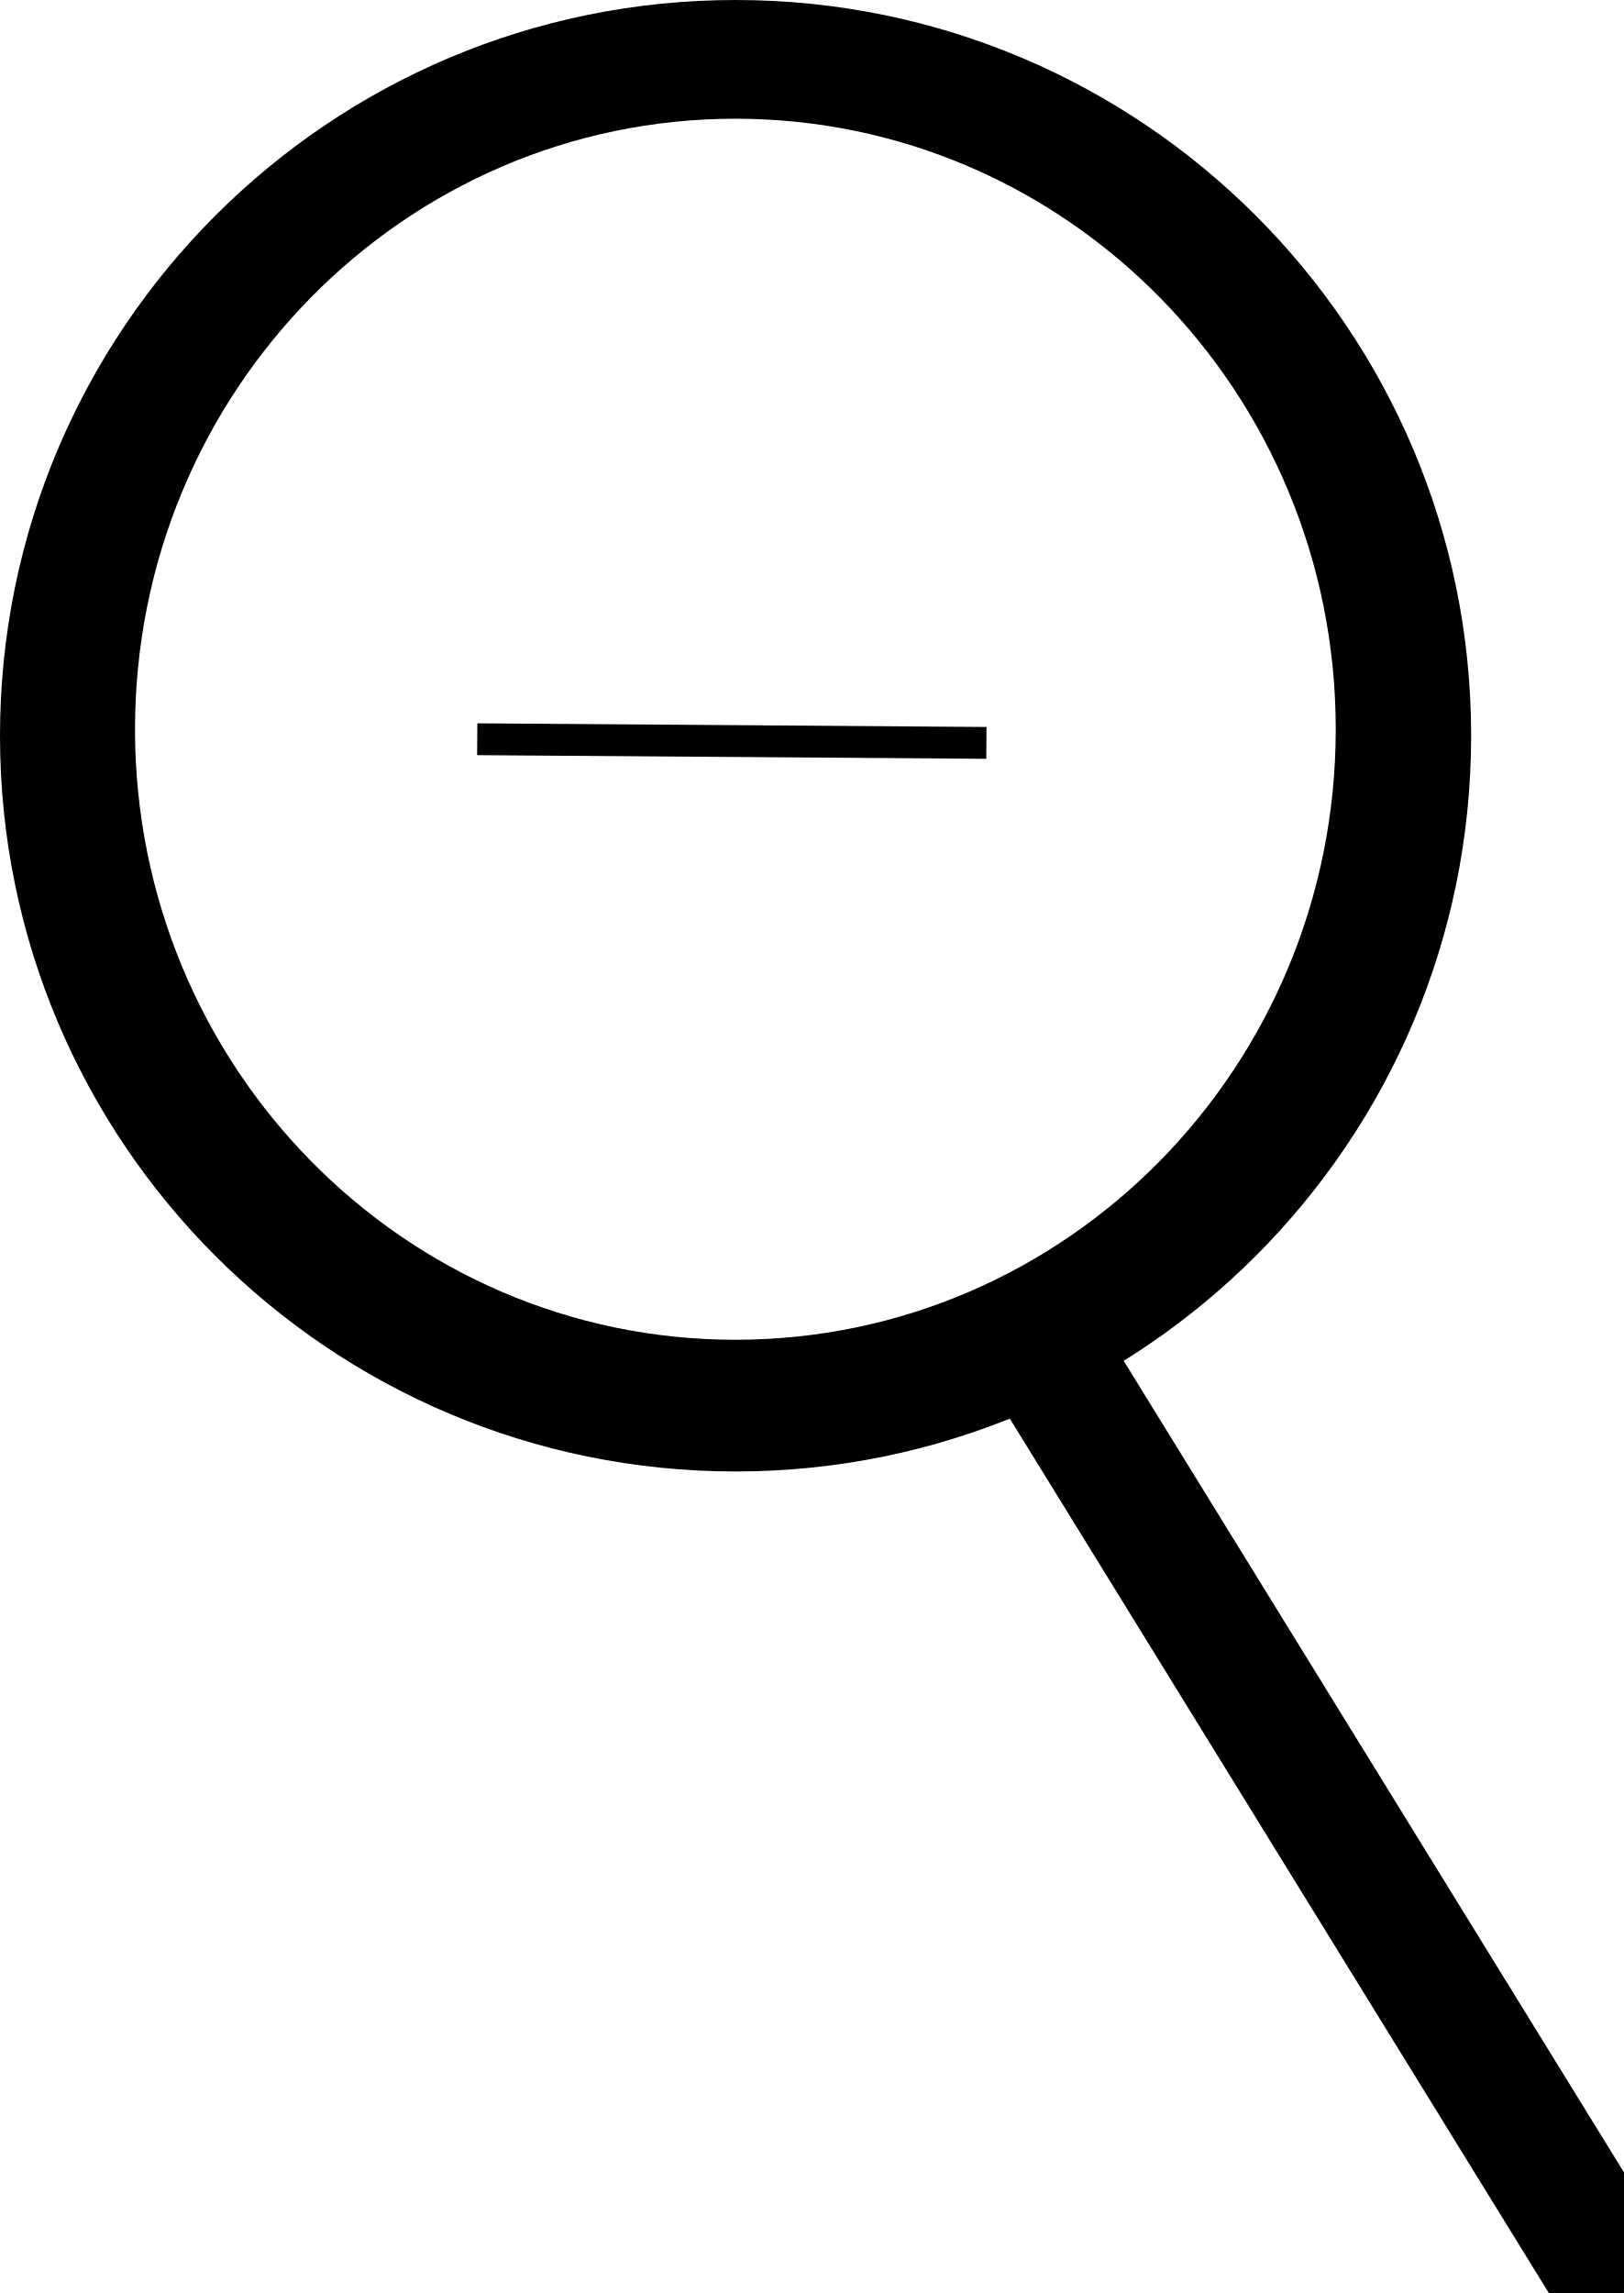
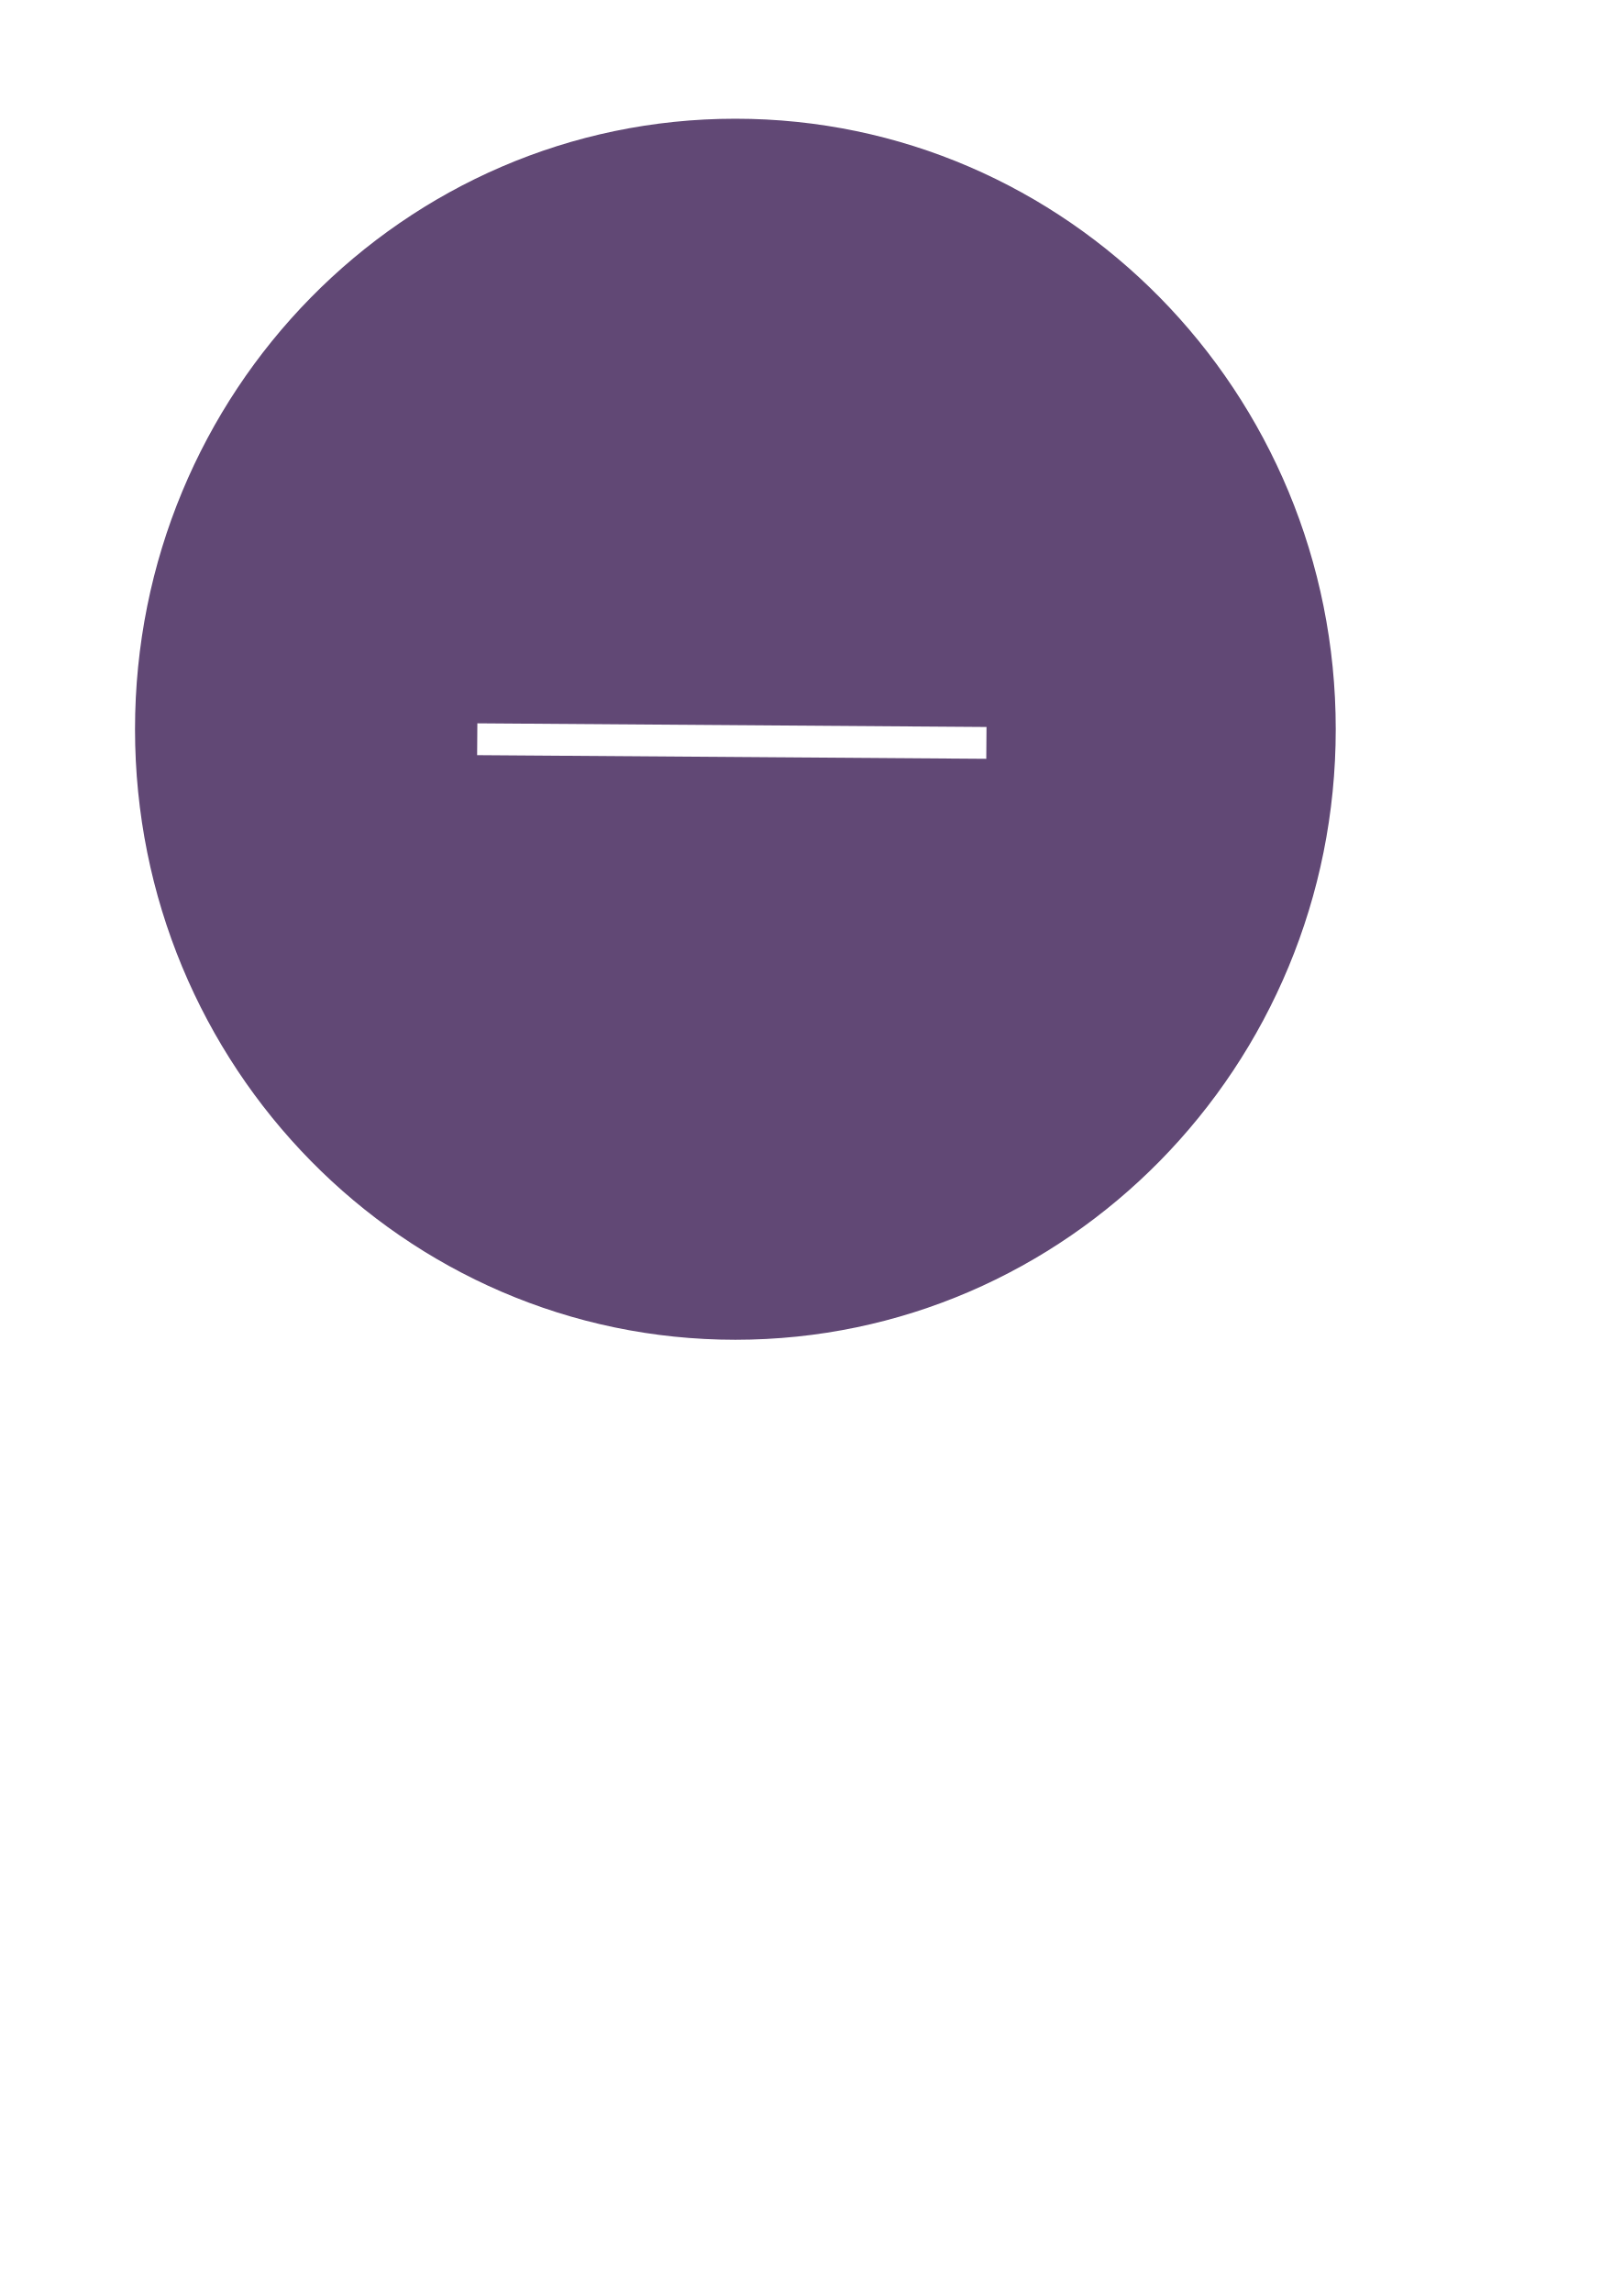
<svg xmlns="http://www.w3.org/2000/svg" viewBox="162.869 142.875 51.033 72.059">
-   <circle style="paint-order: fill;" cx="185.99" cy="165.996" r="23.121" />
-   <line style="stroke: rgb(0, 0, 0); stroke-width: 4px;" x1="196" y1="185.899" x2="213.902" y2="214.934" />
+   <circle style="paint-order: fill; fill: rgb(255, 255, 255);" cx="185.99" cy="165.996" r="23.121" />
+   <line style="stroke: rgb(255, 255, 255); stroke-width: 4px;" x1="196" y1="185.899" x2="213.902" y2="214.934" />
  <line style="stroke: rgb(0, 0, 0);" x1="176.329" y1="165.996" x2="196.256" y2="165.996" />
  <line style="stroke: rgb(0, 0, 0);" x1="186.613" y1="158.592" x2="186.613" y2="173.375" />
-   <ellipse style="fill: rgb(255, 255, 255);" cx="185.984" cy="165.792" rx="18.871" ry="19.186" />
-   <line style="stroke: rgb(0, 0, 0);" x1="177.87" y1="166.106" x2="193.874" y2="166.221" />
+   <ellipse style="fill: rgb(97, 72, 117);" cx="185.984" cy="165.792" rx="18.871" ry="19.186" />
+   <line style="stroke: rgb(255, 255, 255);" x1="177.87" y1="166.106" x2="193.874" y2="166.221" />
</svg>
